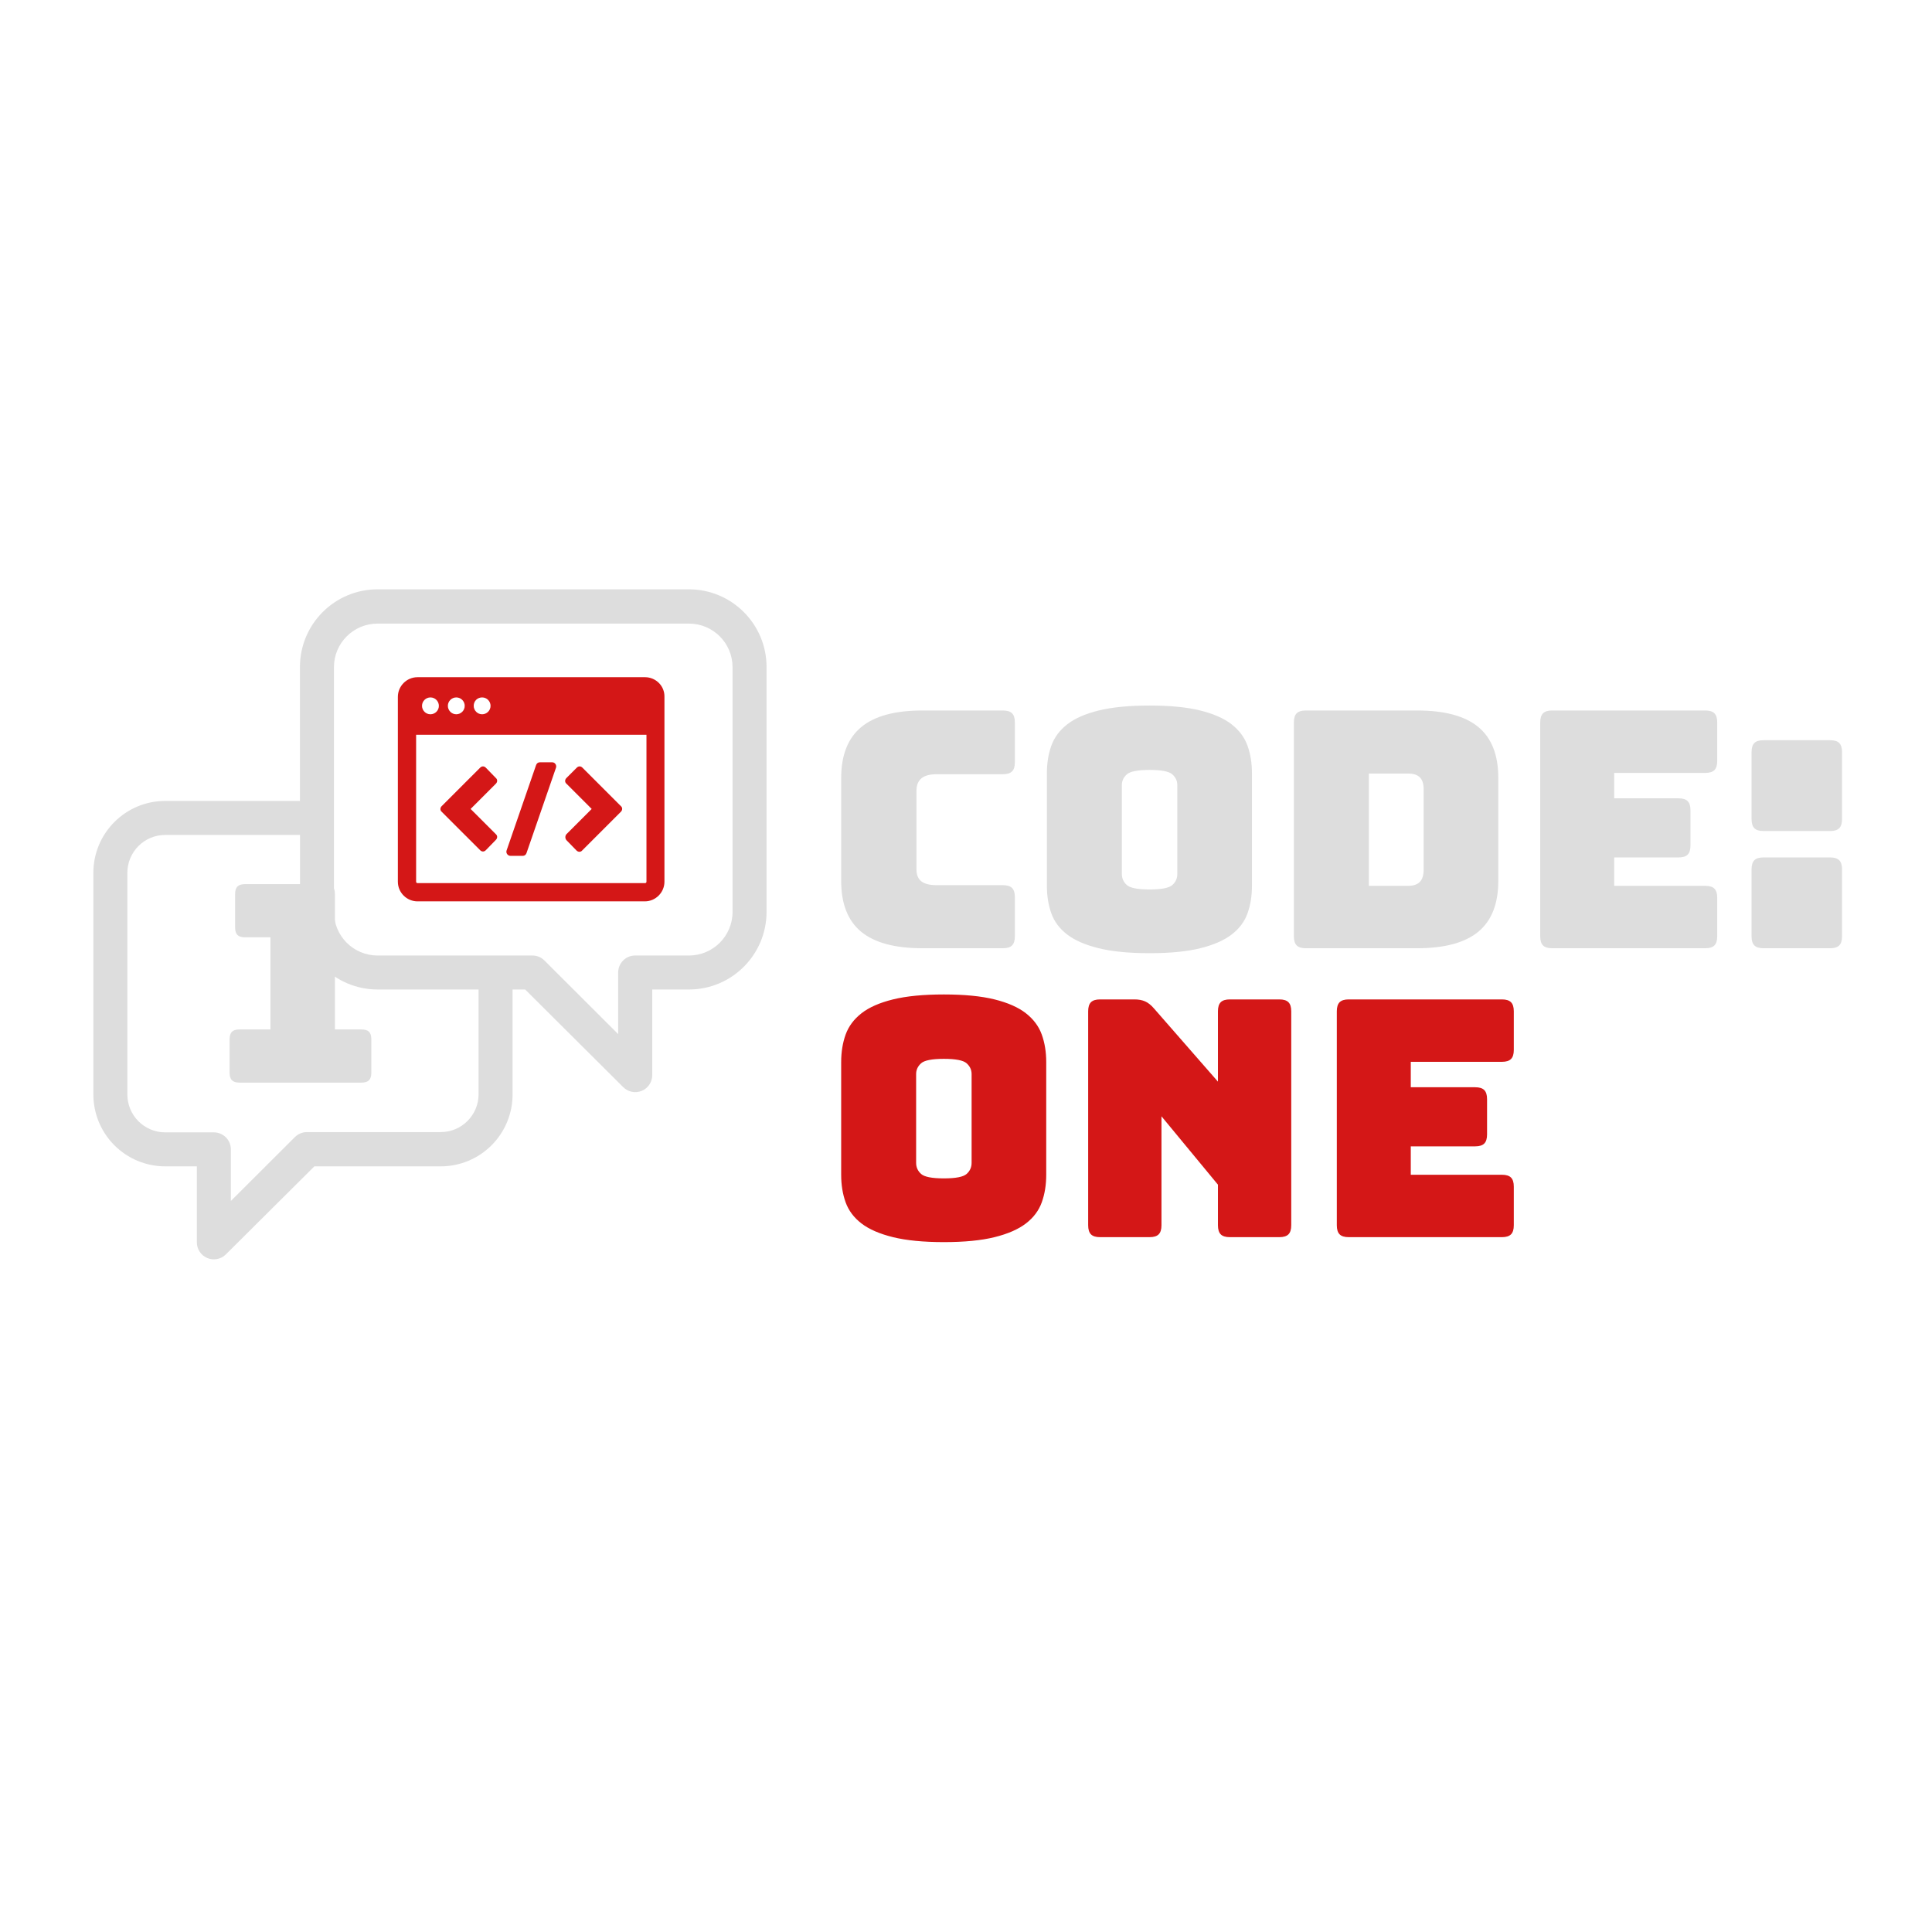
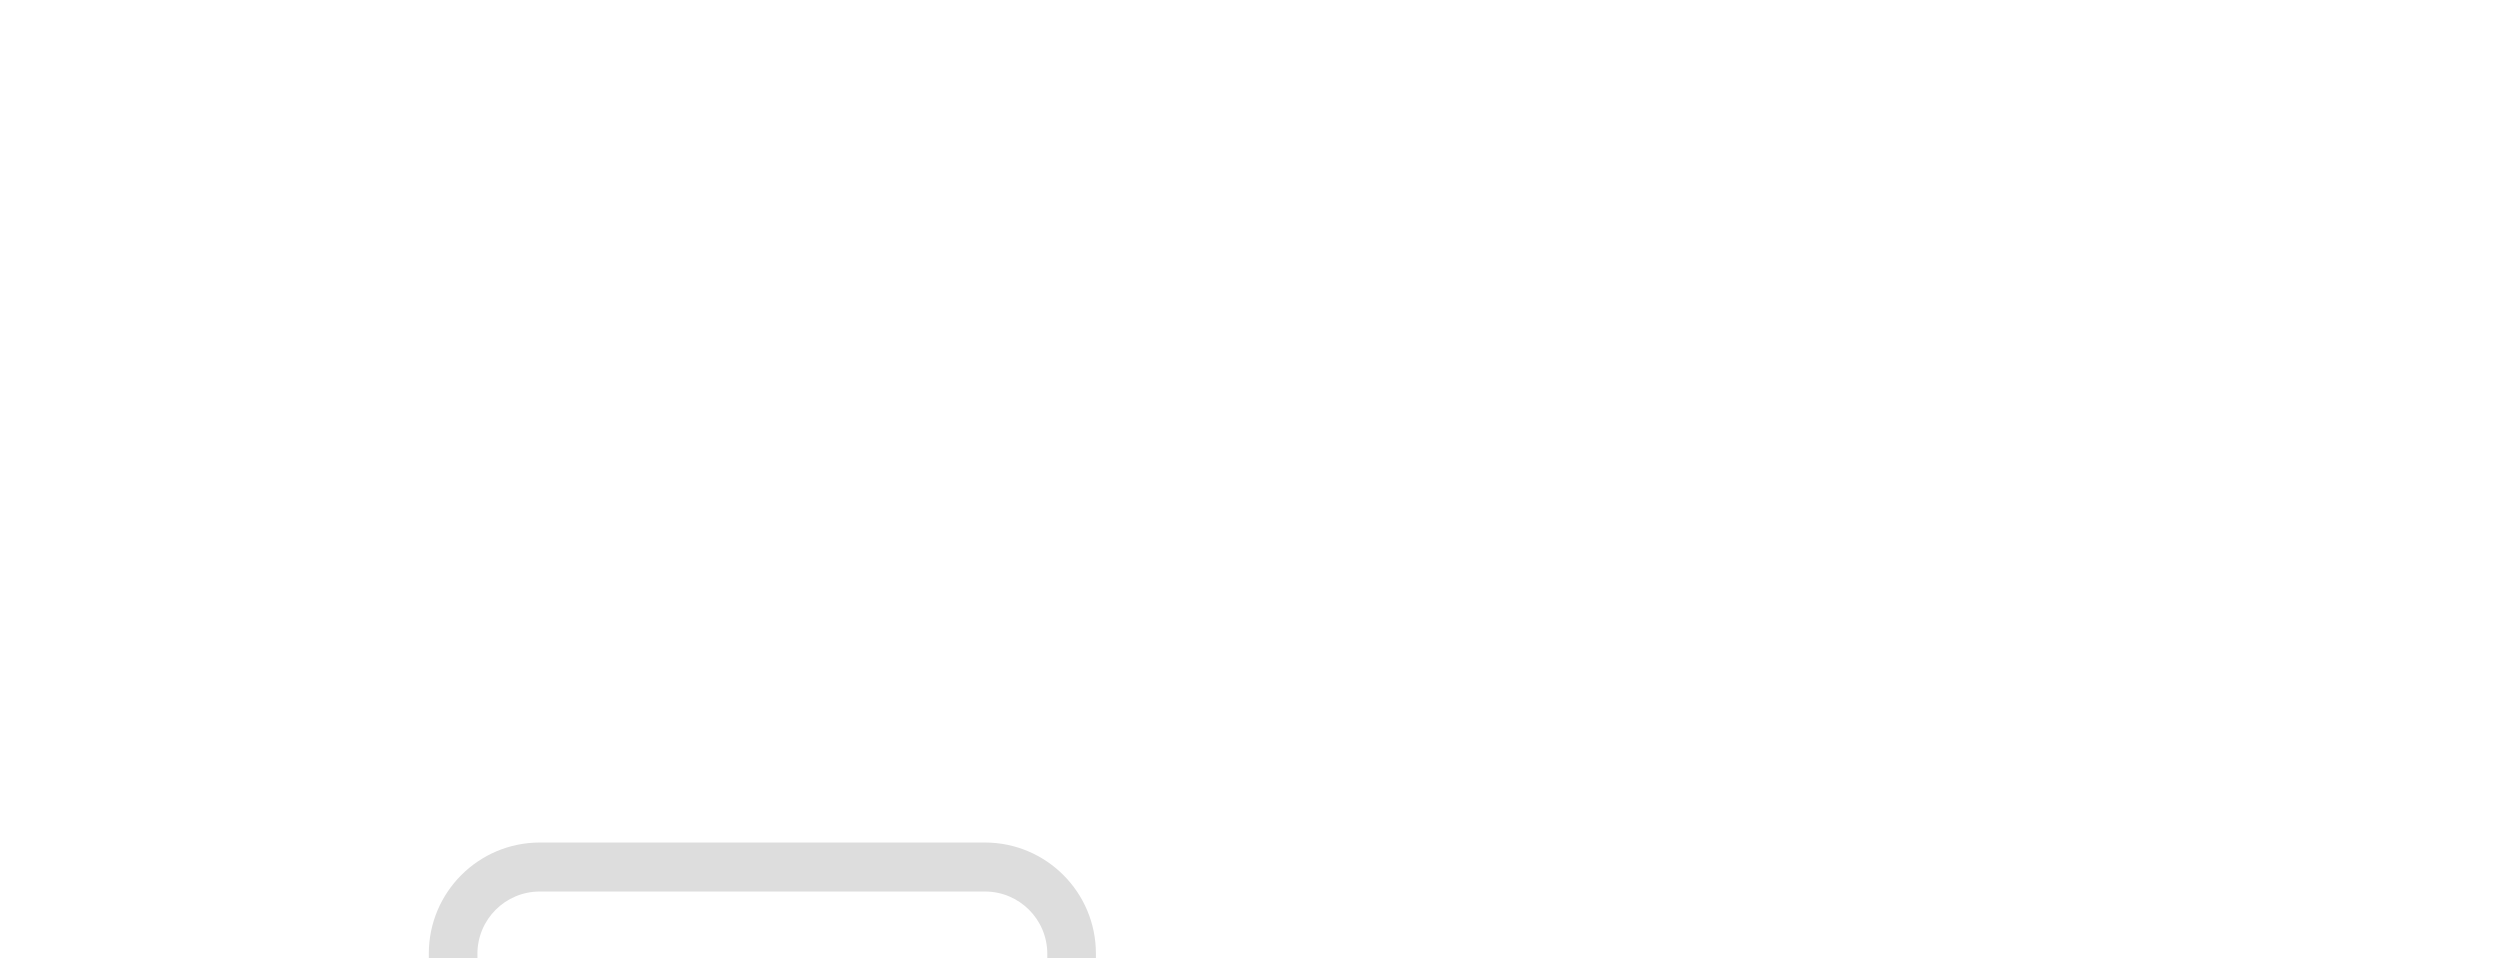
- <svg xmlns="http://www.w3.org/2000/svg" width="512" height="512" style="overflow: visible;" viewBox="0 0 512 512" data-svgdocument="" id="_3qcLrDpQ6JrxcWAie__xY" class="fl-svgdocument" x="0" y="0" overflow="hidden" data-bbox="47.68279935562094 197.07670999322602 305.06463042740023 117.84656568080936">
+ <svg xmlns="http://www.w3.org/2000/svg" style="overflow: visible;" data-svgdocument="" id="_3qcLrDpQ6JrxcWAie__xY" class="fl-svgdocument" x="0" y="0" overflow="hidden" data-bbox="47.68279935562094 197.07670999322602 305.06463042740023 117.84656568080936">
  <defs id="_Mz_1Sy8Z-r4V5NhIO4399" transform="matrix(0.6453709, 0, 0, 0.6453709, -19.2611, 186.8233)" data-uid="o_enf2h1e03_4" />
  <path text="code:" text-anchor="start" font-size="100" letter-spacing="0" side="left" offset="0" dx="0" dy="0" space="preserve" href="" font-family="Bungee" font-scale="contain" transform="matrix(0.8750885, 0, 0, 0.8750885, 217.8438, 251.2936)" x="0" y="0" fill="#ddd" data-fl-textpath="" id="_dbHH01i2xlTP3TKjYS3EL" data-uid="o_enf2h1e03_5" d="M 54.8 0L 54.8 0L 30.4 0Q 17.9 0  11.85-5Q 5.8-10  5.8-20.4L 5.8-20.4L 5.8-51.5Q 5.8-61.9  11.85-66.95Q 17.9-72  30.4-72L 30.4-72L 54.8-72Q 56.7-72  57.55-71.15Q 58.4-70.3  58.4-68.4L 58.4-68.4L 58.4-56.3Q 58.4-54.4  57.55-53.55Q 56.7-52.7  54.8-52.7L 54.8-52.7L 34.7-52.7Q 31.6-52.7  30.1-51.45Q 28.6-50.2  28.6-47.7L 28.6-47.7L 28.6-23.9Q 28.6-21.4  30.1-20.25Q 31.6-19.1  34.7-19.1L 34.7-19.1L 54.8-19.1Q 56.7-19.1  57.55-18.25Q 58.4-17.4  58.4-15.5L 58.4-15.5L 58.4-3.6Q 58.4-1.7  57.55-0.85Q 56.7 0  54.8 0ZM 130.2-53L 130.2-18.9Q 130.2-14.3  128.85-10.55Q 127.5-6.8  124.05-4.15Q 120.6-1.5  114.55 0Q 108.5 1.5  99.2 1.5L 99.2 1.5Q 89.9 1.5  83.8 0Q 77.7-1.5  74.25-4.15Q 70.8-6.8  69.45-10.55Q 68.1-14.3  68.1-18.9L 68.1-18.9L 68.1-53Q 68.1-57.6  69.45-61.35Q 70.8-65.1  74.25-67.8Q 77.7-70.5  83.8-72Q 89.9-73.5  99.2-73.5L 99.2-73.5Q 108.5-73.5  114.55-72Q 120.6-70.5  124.05-67.8Q 127.5-65.1  128.85-61.35Q 130.2-57.6  130.2-53L 130.2-53ZM 90.8-49.4L 90.8-22.5Q 90.8-20.5  92.3-19.15Q 93.8-17.8  99.2-17.8L 99.2-17.8Q 104.6-17.8  106.1-19.15Q 107.6-20.5  107.6-22.5L 107.6-22.5L 107.6-49.4Q 107.6-51.3  106.1-52.65Q 104.6-54  99.2-54L 99.2-54Q 93.8-54  92.3-52.65Q 90.8-51.3  90.8-49.4L 90.8-49.4ZM 180.2 0L 180.2 0L 146.5 0Q 144.6 0  143.75-0.85Q 142.9-1.7  142.9-3.6L 142.9-3.6L 142.9-68.4Q 142.9-70.3  143.75-71.15Q 144.6-72  146.5-72L 146.5-72L 180.2-72Q 192.7-72  198.75-67Q 204.8-62  204.8-51.6L 204.8-51.6L 204.8-20.4Q 204.8-10  198.75-5Q 192.7 0  180.2 0ZM 177.5-52.9L 165.6-52.9L 165.6-18.9L 177.5-18.9Q 179.9-18.9  181.05-20.1Q 182.2-21.3  182.2-23.8L 182.2-23.8L 182.2-48.1Q 182.2-50.6  181.05-51.75Q 179.9-52.9  177.5-52.9L 177.5-52.9ZM 267.5 0L 267.5 0L 221.1 0Q 219.2 0  218.35-0.85Q 217.5-1.7  217.5-3.6L 217.5-3.6L 217.5-68.4Q 217.5-70.3  218.35-71.15Q 219.2-72  221.1-72L 221.1-72L 267.5-72Q 269.4-72  270.25-71.15Q 271.1-70.3  271.1-68.4L 271.1-68.4L 271.1-56.7Q 271.1-54.8  270.25-53.95Q 269.4-53.1  267.5-53.1L 267.5-53.1L 239.9-53.1L 239.9-45.4L 259.4-45.4Q 261.3-45.4  262.15-44.55Q 263-43.7  263-41.8L 263-41.8L 263-31.1Q 263-29.2  262.15-28.35Q 261.3-27.5  259.4-27.5L 259.4-27.5L 239.9-27.5L 239.9-18.9L 267.5-18.9Q 269.4-18.9  270.25-18.05Q 271.1-17.2  271.1-15.3L 271.1-15.3L 271.1-3.6Q 271.1-1.7  270.25-0.85Q 269.4 0  267.5 0ZM 305.3 0L 305.3 0L 285.1 0Q 283.2 0  282.35-0.85Q 281.5-1.7  281.5-3.6L 281.5-3.6L 281.5-23.9Q 281.5-25.8  282.35-26.65Q 283.2-27.5  285.1-27.5L 285.1-27.5L 305.3-27.5Q 307.2-27.5  308.05-26.65Q 308.9-25.8  308.9-23.9L 308.9-23.9L 308.9-3.6Q 308.9-1.7  308.05-0.85Q 307.2 0  305.3 0ZM 305.3-35.5L 305.3-35.5L 285.1-35.5Q 283.2-35.5  282.35-36.35Q 281.5-37.2  281.5-39.1L 281.5-39.1L 281.5-59.4Q 281.5-61.3  282.35-62.15Q 283.2-63  285.1-63L 285.1-63L 305.3-63Q 307.2-63  308.05-62.15Q 308.9-61.3  308.9-59.4L 308.9-59.4L 308.9-39.1Q 308.9-37.2  308.05-36.35Q 307.2-35.5  305.3-35.5Z" />
  <path text="one" text-anchor="start" font-size="100" letter-spacing="0" side="left" offset="0" dx="0" dy="0" space="preserve" href="" font-family="Bungee" font-scale="contain" transform="matrix(0.8750885, 0, 0, 0.8750885, 217.8433, 327.8605)" x="0" y="0" fill="#d41717" data-fl-textpath="" id="_LT9703mBXXvD2CqRzN1-_" data-uid="o_enf2h1e03_6" d="M 67.9-53L 67.9-18.9Q 67.9-14.3  66.55-10.55Q 65.2-6.8  61.75-4.15Q 58.3-1.5  52.25 0Q 46.2 1.5  36.9 1.5L 36.9 1.5Q 27.6 1.5  21.5 0Q 15.4-1.5  11.95-4.15Q 8.5-6.8  7.15-10.55Q 5.8-14.3  5.8-18.9L 5.8-18.9L 5.8-53Q 5.8-57.6  7.15-61.35Q 8.5-65.1  11.95-67.8Q 15.4-70.5  21.5-72Q 27.6-73.5  36.9-73.5L 36.9-73.5Q 46.2-73.5  52.25-72Q 58.3-70.5  61.75-67.8Q 65.2-65.1  66.55-61.35Q 67.9-57.6  67.9-53L 67.9-53ZM 28.5-49.4L 28.5-22.5Q 28.5-20.5  30-19.15Q 31.5-17.8  36.9-17.8L 36.9-17.8Q 42.3-17.8  43.8-19.15Q 45.3-20.5  45.3-22.5L 45.3-22.5L 45.3-49.4Q 45.3-51.3  43.8-52.65Q 42.3-54  36.9-54L 36.9-54Q 31.5-54  30-52.65Q 28.5-51.3  28.5-49.4L 28.5-49.4ZM 99.2 0L 99.2 0L 84.2 0Q 82.3 0  81.45-0.85Q 80.6-1.7  80.6-3.6L 80.6-3.6L 80.6-68.4Q 80.6-70.3  81.45-71.15Q 82.3-72  84.2-72L 84.2-72L 94.6-72Q 96.5-72  97.85-71.4Q 99.2-70.8  100.5-69.3L 100.5-69.3L 119.9-47.1L 119.9-68.4Q 119.9-70.3  120.75-71.15Q 121.6-72  123.5-72L 123.5-72L 138.5-72Q 140.4-72  141.25-71.15Q 142.1-70.3  142.1-68.4L 142.1-68.4L 142.1-3.6Q 142.1-1.7  141.25-0.85Q 140.4 0  138.5 0L 138.5 0L 123.5 0Q 121.6 0  120.75-0.85Q 119.9-1.7  119.9-3.6L 119.9-3.6L 119.9-15.9L 102.8-36.6L 102.8-3.6Q 102.8-1.7  101.95-0.85Q 101.1 0  99.2 0ZM 205.9 0L 205.9 0L 159.5 0Q 157.6 0  156.75-0.85Q 155.9-1.7  155.9-3.6L 155.9-3.6L 155.9-68.4Q 155.9-70.3  156.75-71.15Q 157.6-72  159.5-72L 159.5-72L 205.9-72Q 207.8-72  208.65-71.15Q 209.5-70.3  209.5-68.4L 209.5-68.4L 209.5-56.7Q 209.5-54.8  208.65-53.95Q 207.8-53.1  205.9-53.1L 205.9-53.1L 178.3-53.1L 178.3-45.4L 197.8-45.4Q 199.7-45.4  200.55-44.55Q 201.4-43.7  201.4-41.8L 201.4-41.8L 201.4-31.1Q 201.4-29.2  200.55-28.35Q 199.7-27.5  197.8-27.5L 197.8-27.5L 178.3-27.5L 178.3-18.9L 205.9-18.9Q 207.8-18.9  208.65-18.05Q 209.5-17.2  209.5-15.3L 209.5-15.3L 209.5-3.6Q 209.5-1.7  208.65-0.85Q 207.8 0  205.9 0Z" />
  <g transform="matrix(1.522029, 0, 0, 1.522029, -48.7332, -144.6806)" data-uid="o_enf2h1e03_7">
    <path id="_k08helhpR_Dlyy1GW_-pD" d="M88.09.74H42.29a11.42,11.42,0,0,0-11.41,11.4V31.86H11.06A10.57,10.57,0,0,0,.5,42.42V75A10.57,10.57,0,0,0,11.06,85.6h4.66V96.76A2.5,2.5,0,0,0,20,98.53l13-12.93H51.59A10.57,10.57,0,0,0,62.15,75V59.59H64L78.42,73.95a2.5,2.5,0,0,0,4.27-1.77V59.59h5.41A11.42,11.42,0,0,0,99.5,48.18v-36A11.42,11.42,0,0,0,88.09.74ZM57.15,75a5.57,5.57,0,0,1-5.56,5.56H31.91a2.5,2.5,0,0,0-1.77.73l-9.42,9.4V83.1a2.5,2.5,0,0,0-2.5-2.5H11.06A5.57,5.57,0,0,1,5.5,75V42.42a5.57,5.57,0,0,1,5.56-5.56H30.89V48.18A11.42,11.42,0,0,0,42.29,59.59H57.15ZM94.5,48.18a6.41,6.41,0,0,1-6.41,6.41H80.18a2.5,2.5,0,0,0-2.5,2.5v9.06L66.83,55.32a2.5,2.5,0,0,0-1.77-.73H42.29a6.41,6.41,0,0,1-6.41-6.41v-36a6.41,6.41,0,0,1,6.41-6.4h45.8a6.41,6.41,0,0,1,6.41,6.4Z" stroke="none" fill="#ddd" transform="matrix(1.183975, 0, 0, 1.183975, 47.68285, 196.7926)" stroke-width="1" data-uid="o_enf2h1e03_8" />
  </g>
  <g fill="#d41717" transform="matrix(0.7444379, 0, 0, 0.7444379, 103.5764, 171.9457)" data-uid="o_enf2h1e03_9">
    <path d="M90.5,10.1H9.5c-3.9,0-7,3.2-7,7v65.8c0,3.9,3.2,7,7,7h80.9c3.9,0,7-3.2,7-7V17.1C97.5,13.2,94.3,10.1,90.5,10.1z      M32.5,17.3c1.7,0,3,1.4,3,3c0,1.7-1.4,3-3,3c-1.7,0-3-1.4-3-3C29.5,18.6,30.8,17.3,32.5,17.3z M23.3,17.3c1.7,0,3,1.4,3,3     c0,1.7-1.4,3-3,3c-1.7,0-3-1.4-3-3C20.3,18.6,21.7,17.3,23.3,17.3z M14.1,17.3c1.7,0,3,1.4,3,3c0,1.7-1.4,3-3,3c-1.7,0-3-1.4-3-3     C11.1,18.6,12.5,17.3,14.1,17.3z M91,82.9c0,0.3-0.2,0.5-0.5,0.5H9.5c-0.3,0-0.5-0.2-0.5-0.5V30.6h82V82.9z" transform="matrix(1, 0, 0, 1, 0, 0)" fill="#d41717" data-uid="o_enf2h1e03_10" />
    <path d="M31.8,71.7c0.6,0.6,1.4,0.6,2,0l3.6-3.7c0.6-0.6,0.6-1.5,0-2l-9-9l9-9c0.6-0.6,0.6-1.5,0-2l-3.6-3.7     c-0.6-0.6-1.4-0.6-2,0L18.1,56c-0.6,0.6-0.6,1.5,0,2L31.8,71.7z" transform="matrix(1, 0, 0, 1, 0, 0)" fill="#d41717" data-uid="o_enf2h1e03_11" />
    <path d="M62.5,68.1l3.6,3.7c0.6,0.6,1.5,0.6,2,0L81.9,58c0.6-0.6,0.6-1.5,0-2L68.2,42.3c-0.6-0.6-1.4-0.6-2,0L62.5,46     c-0.6,0.6-0.6,1.5,0,2l9,9l-9,9C62,66.6,62,67.5,62.5,68.1z" transform="matrix(1, 0, 0, 1, 0, 0)" fill="#d41717" data-uid="o_enf2h1e03_12" />
    <path d="M42.6,73.7H47c0.6,0,1.1-0.4,1.3-1l10.5-30.4c0.3-0.9-0.4-1.9-1.3-1.9H53c-0.6,0-1.1,0.4-1.3,1L41.2,71.8     C40.9,72.7,41.6,73.7,42.6,73.7z" transform="matrix(1, 0, 0, 1, 0, 0)" fill="#d41717" data-uid="o_enf2h1e03_13" />
  </g>
  <path text="1" fill="#ddd" space="preserve" text-anchor="middle" offset="0.5" font-scale="contain" font-size="48" font-family="Bungee" transform="matrix(1.522029, 0, 0, 1.522029, 79.29809, 286.9059)" font-weight="400" font-style="normal" data-uid="o_enf2h1e03_14" data-fl-textpath="" d="M 10.826 0L 10.826 0L-10.394 0Q-11.304 0 -11.714-0.41Q-12.124-0.82 -12.124-1.73L-12.124-1.73L-12.124-7.54Q-12.124-8.45 -11.714-8.86Q-11.304-9.26 -10.394-9.26L-10.394-9.26L-5.014-9.26L-5.014-25.3L-9.434-25.3Q-10.344-25.3 -10.754-25.7Q-11.164-26.11 -11.164-27.02L-11.164-27.02L-11.164-32.83Q-11.164-33.74 -10.754-34.15Q-10.344-34.56 -9.434-34.56L-9.434-34.56L 4.486-34.56Q 5.396-34.56  5.806-34.15Q 6.216-33.74  6.216-32.83L 6.216-32.83L 6.216-9.26L 10.826-9.26Q 11.736-9.26  12.146-8.86Q 12.556-8.45  12.556-7.54L 12.556-7.54L 12.556-1.73Q 12.556-0.82  12.146-0.41Q 11.736 0  10.826 0Z" />
</svg>
